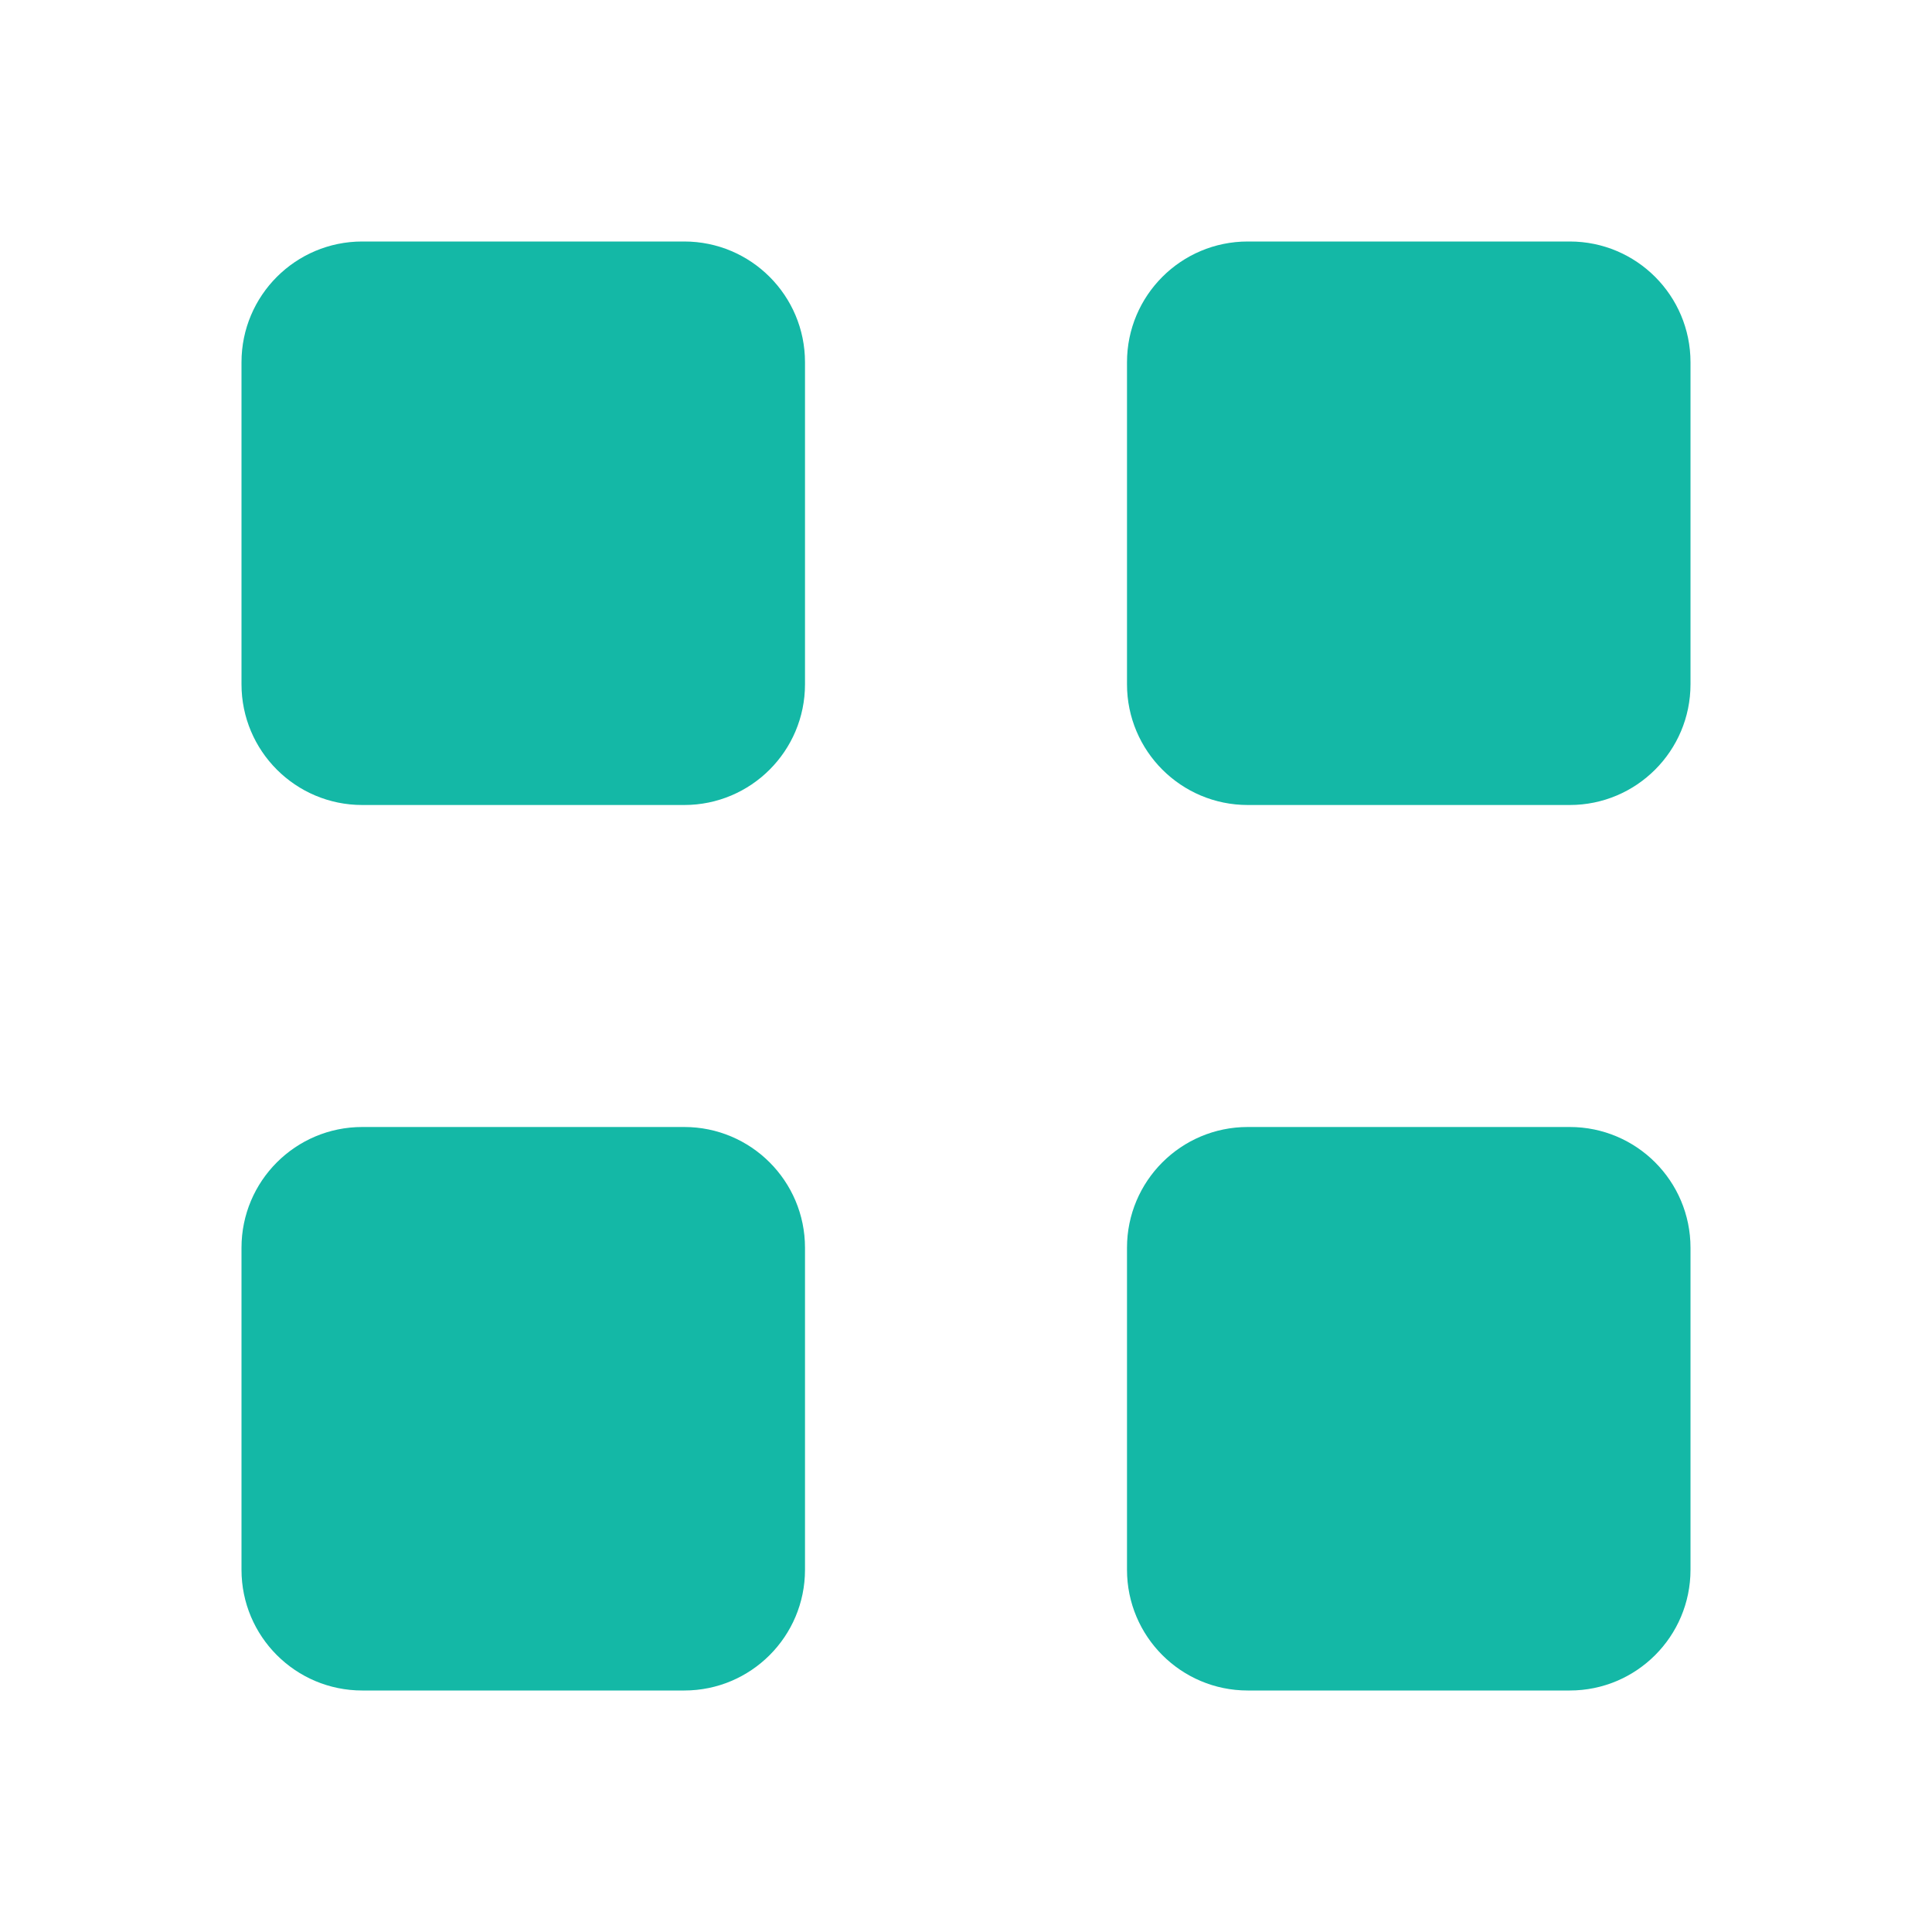
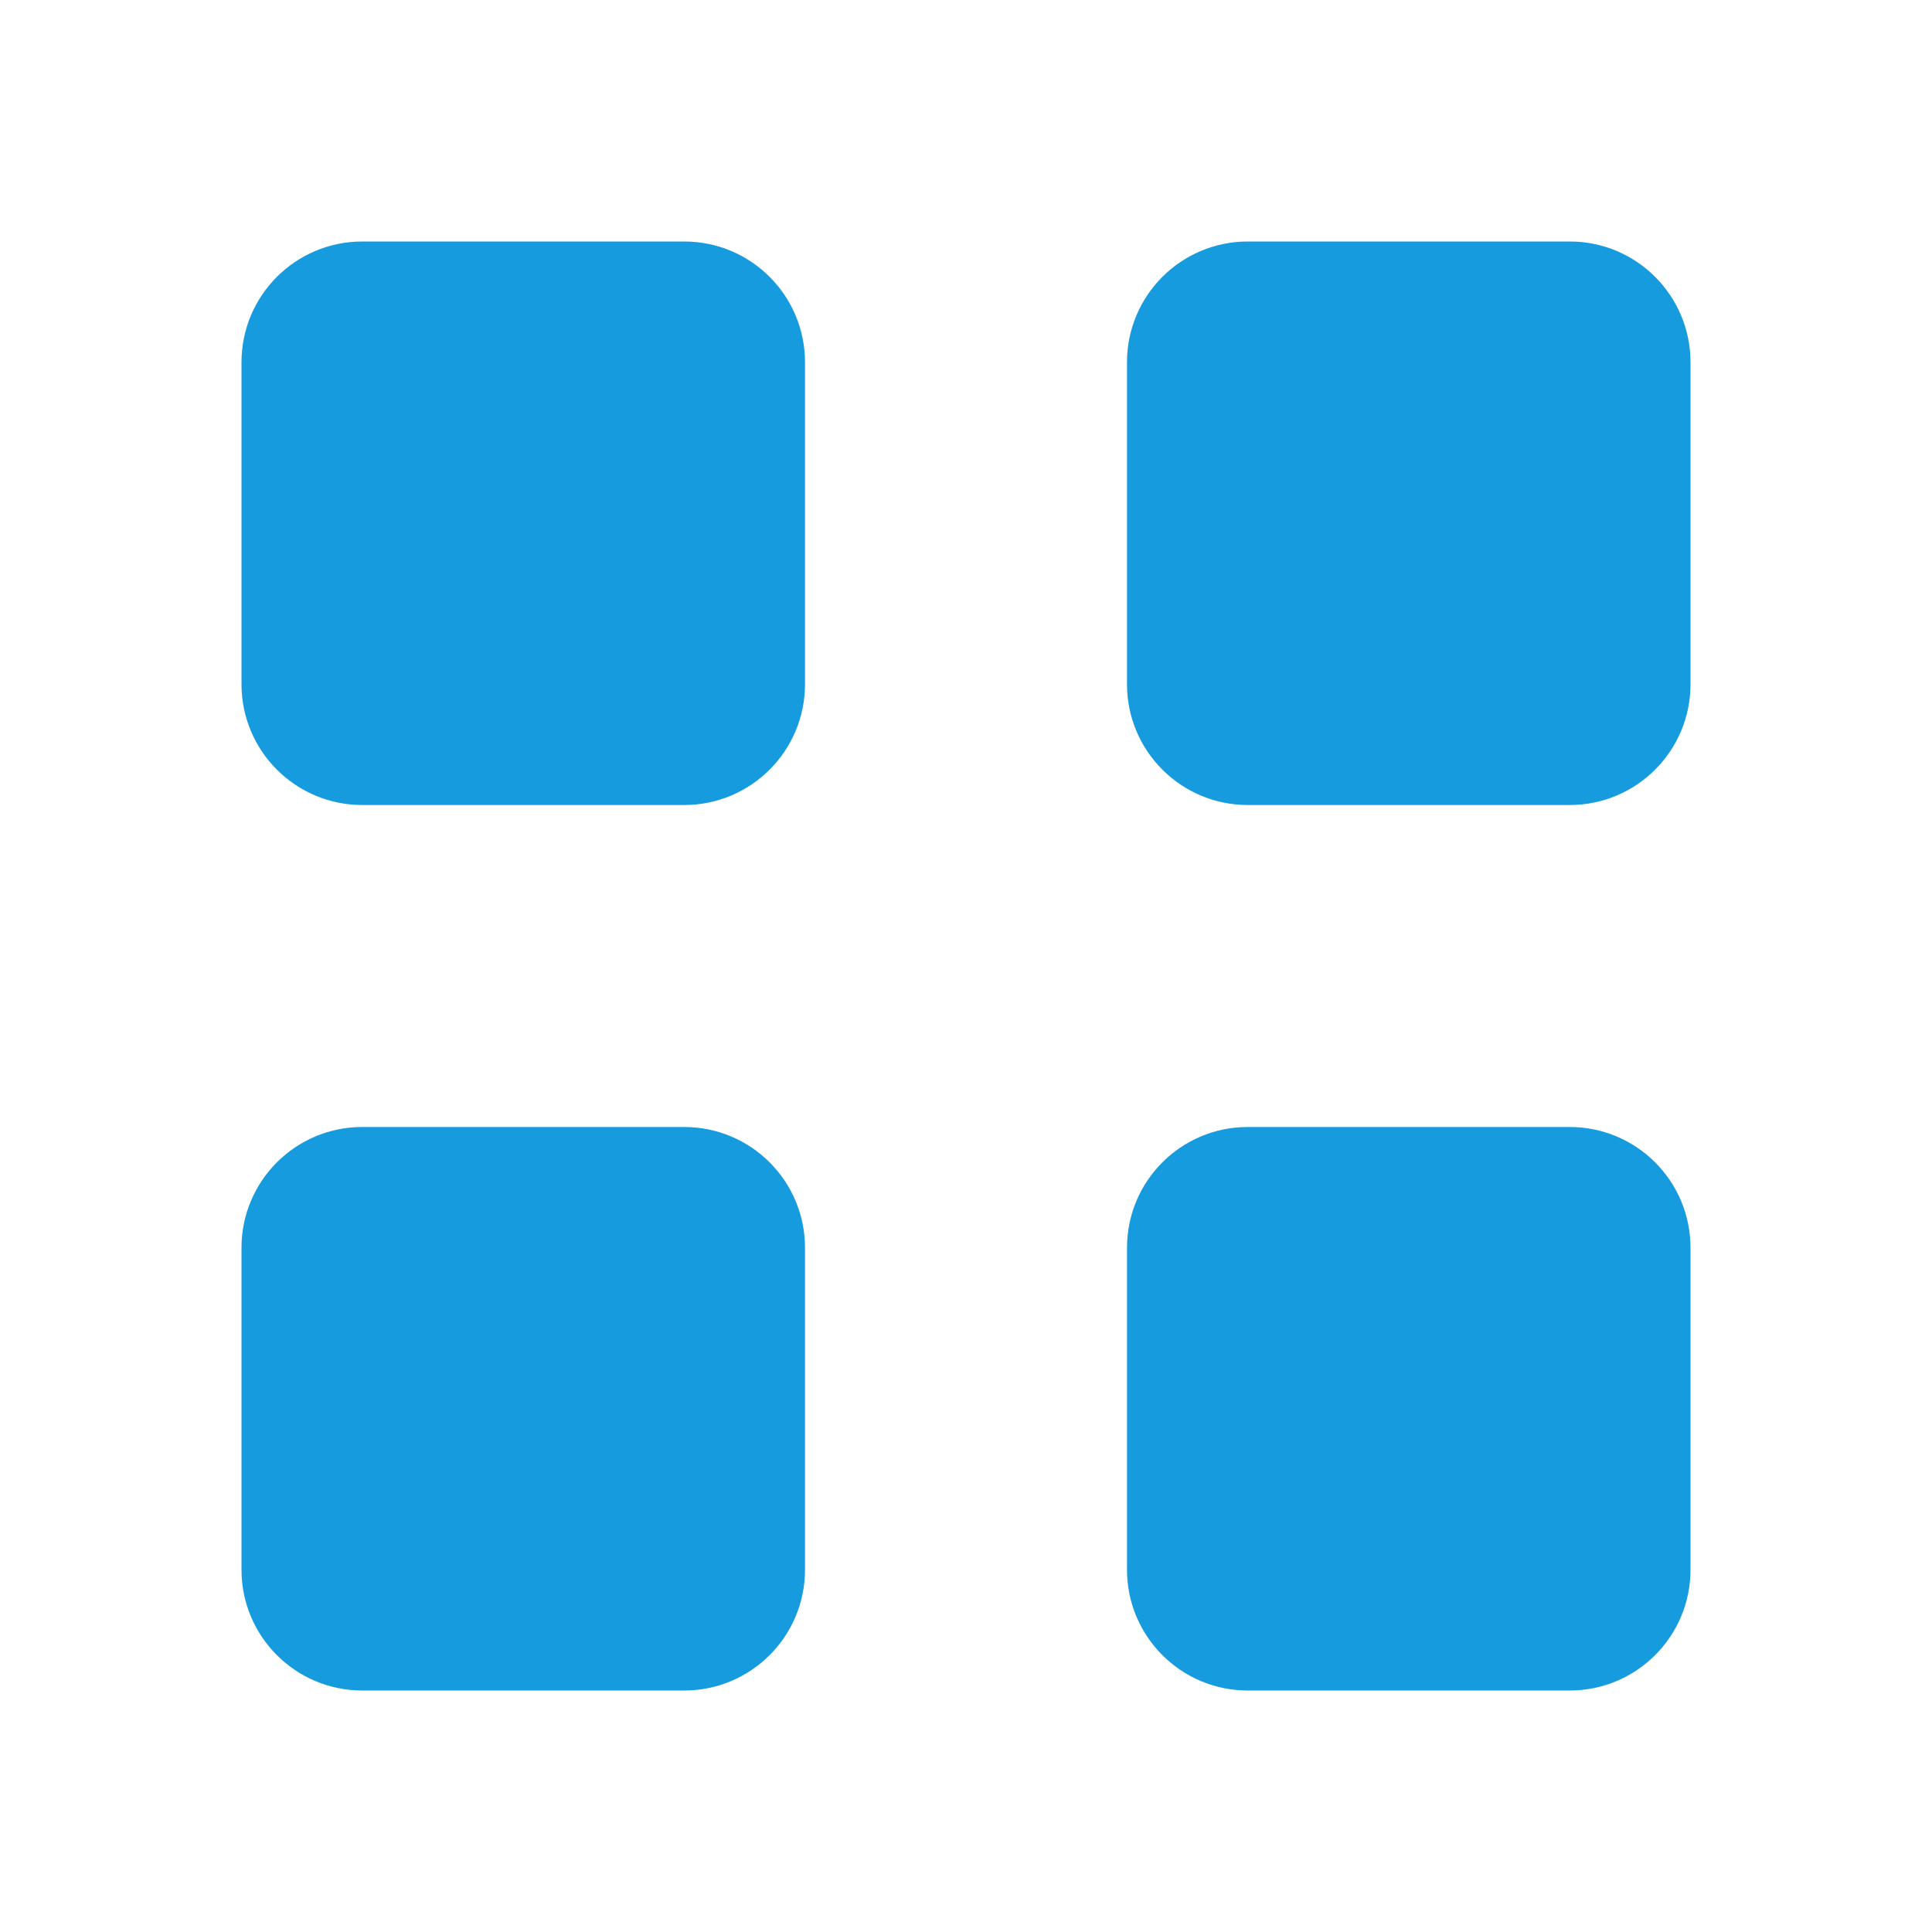
- <svg xmlns="http://www.w3.org/2000/svg" viewBox="0 0 24 24" fill="#14b8a6">
+ <svg xmlns="http://www.w3.org/2000/svg" viewBox="0 0 24 24" fill="#169bde">
  <rect x="3" y="3" width="7" height="7" rx="1.5" />
  <rect x="14" y="3" width="7" height="7" rx="1.5" />
  <rect x="3" y="14" width="7" height="7" rx="1.5" />
  <rect x="14" y="14" width="7" height="7" rx="1.5" />
</svg>
